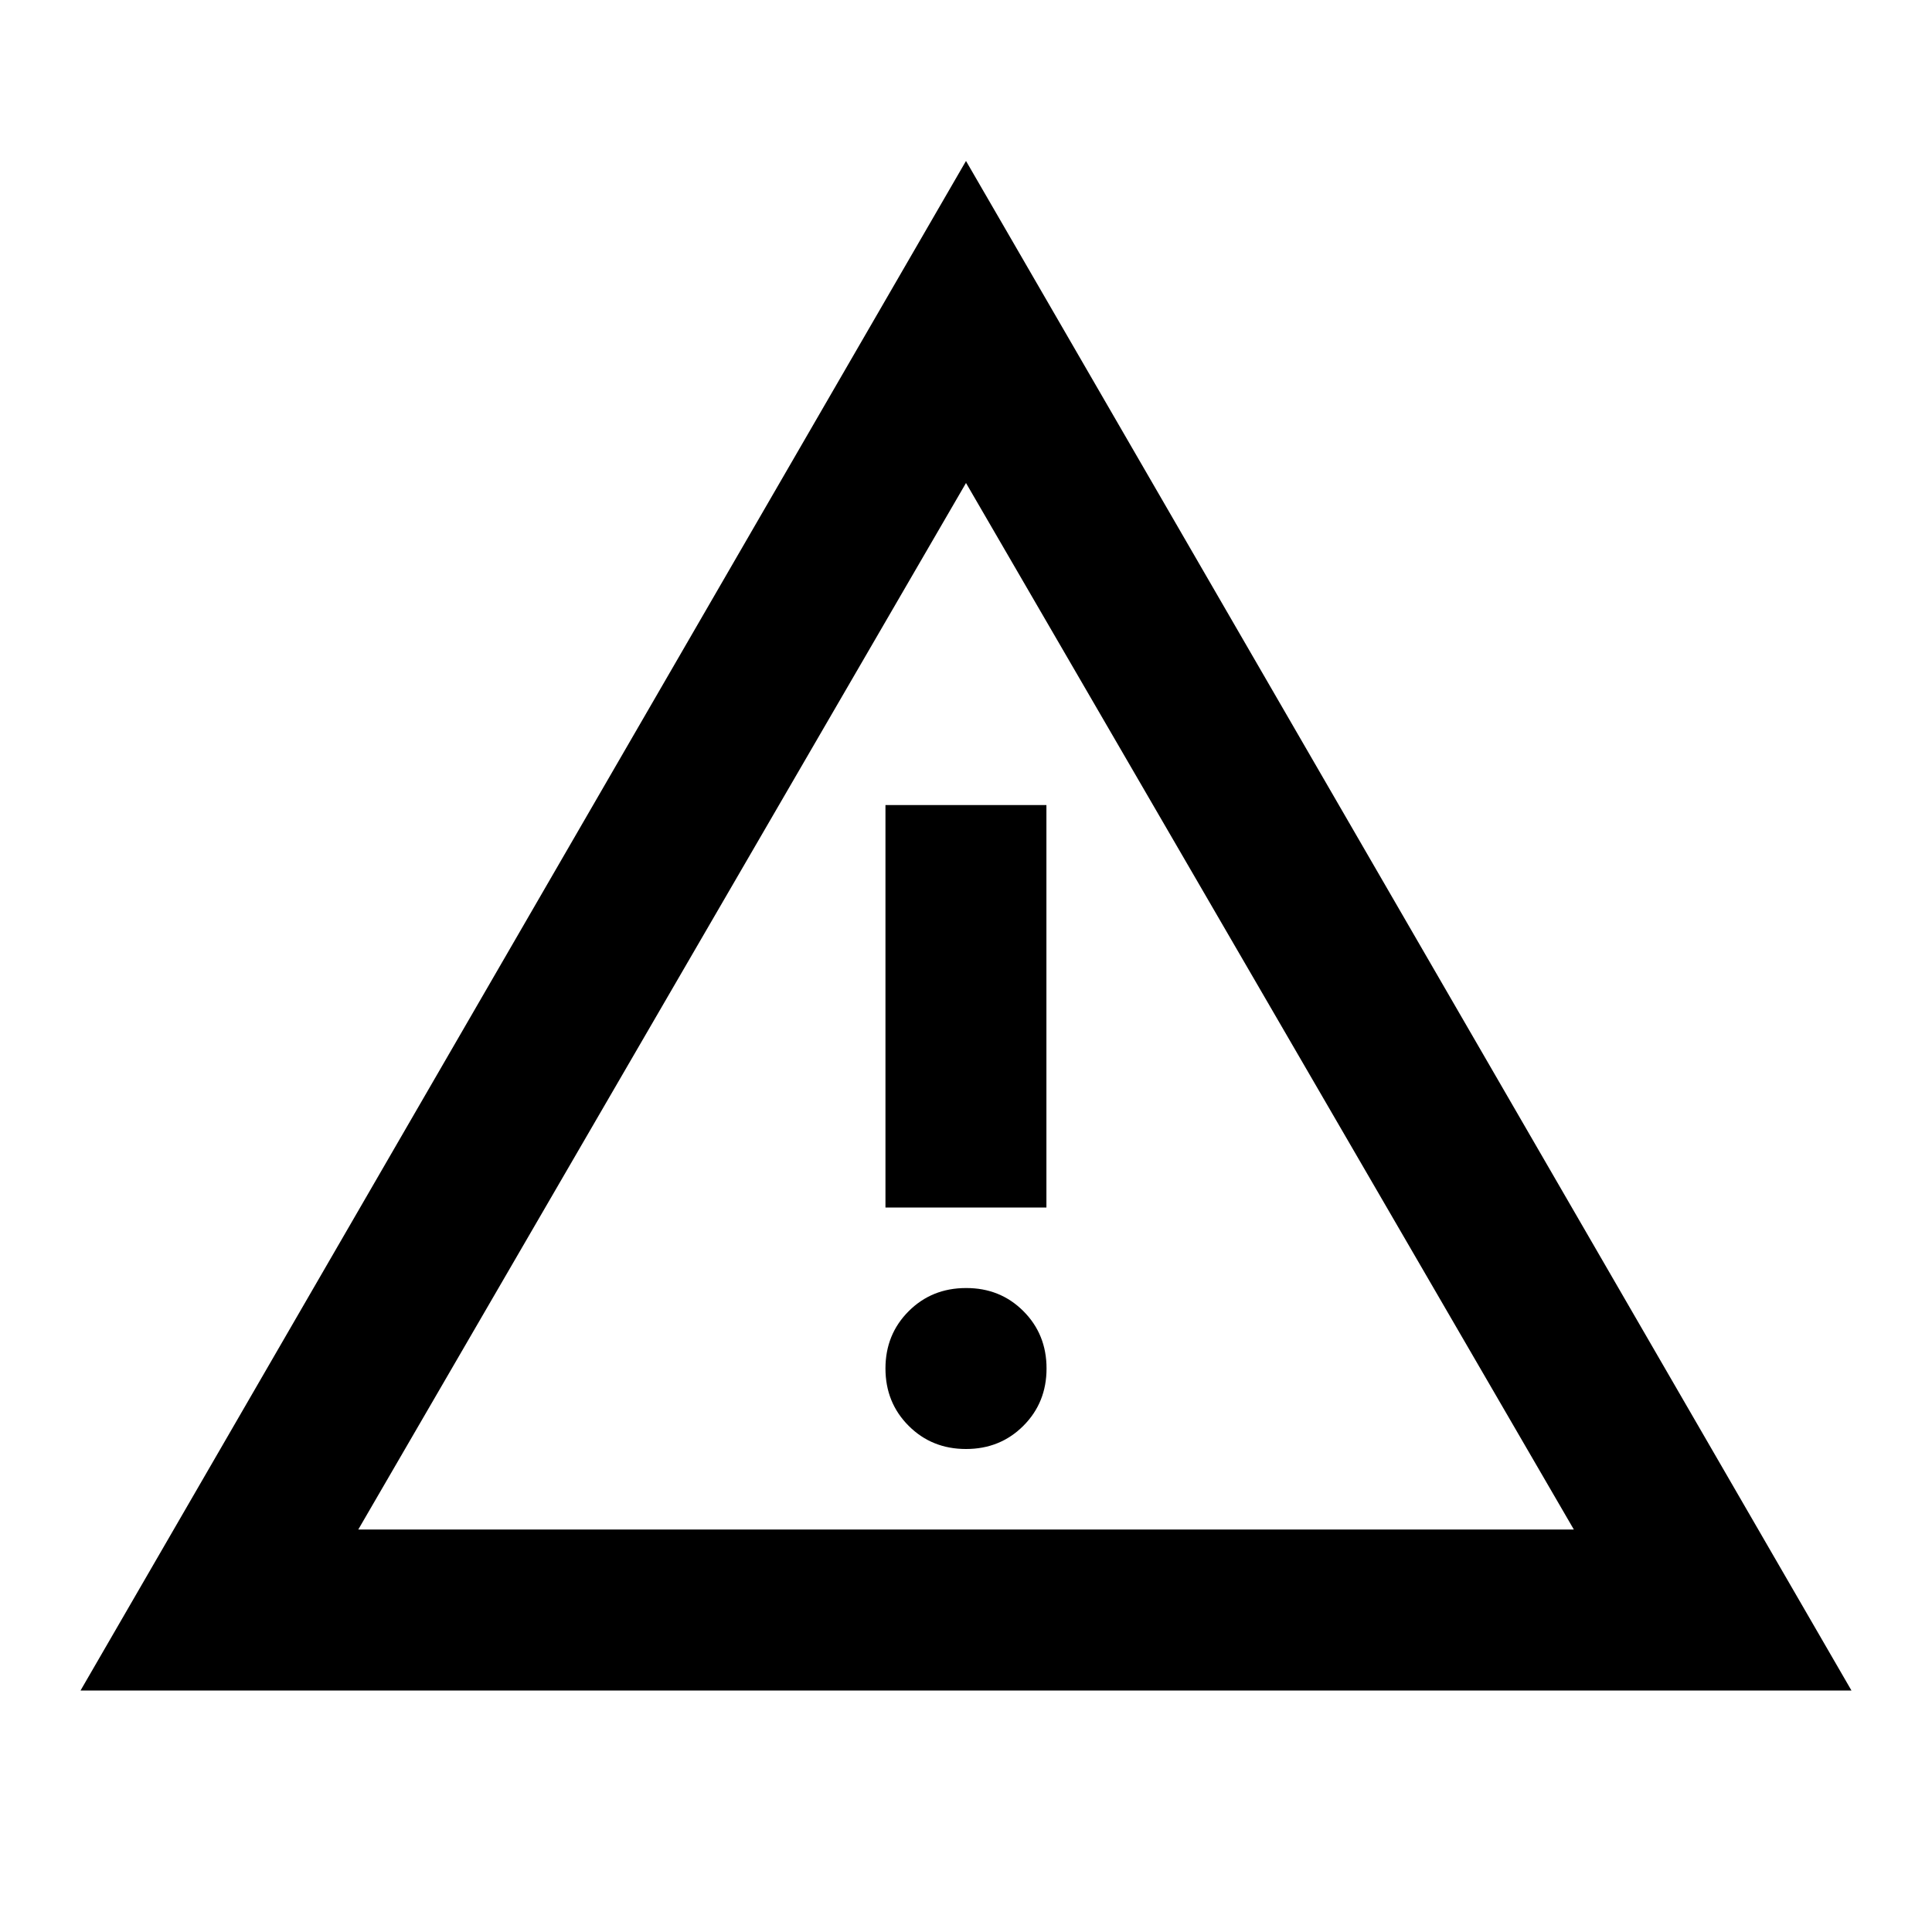
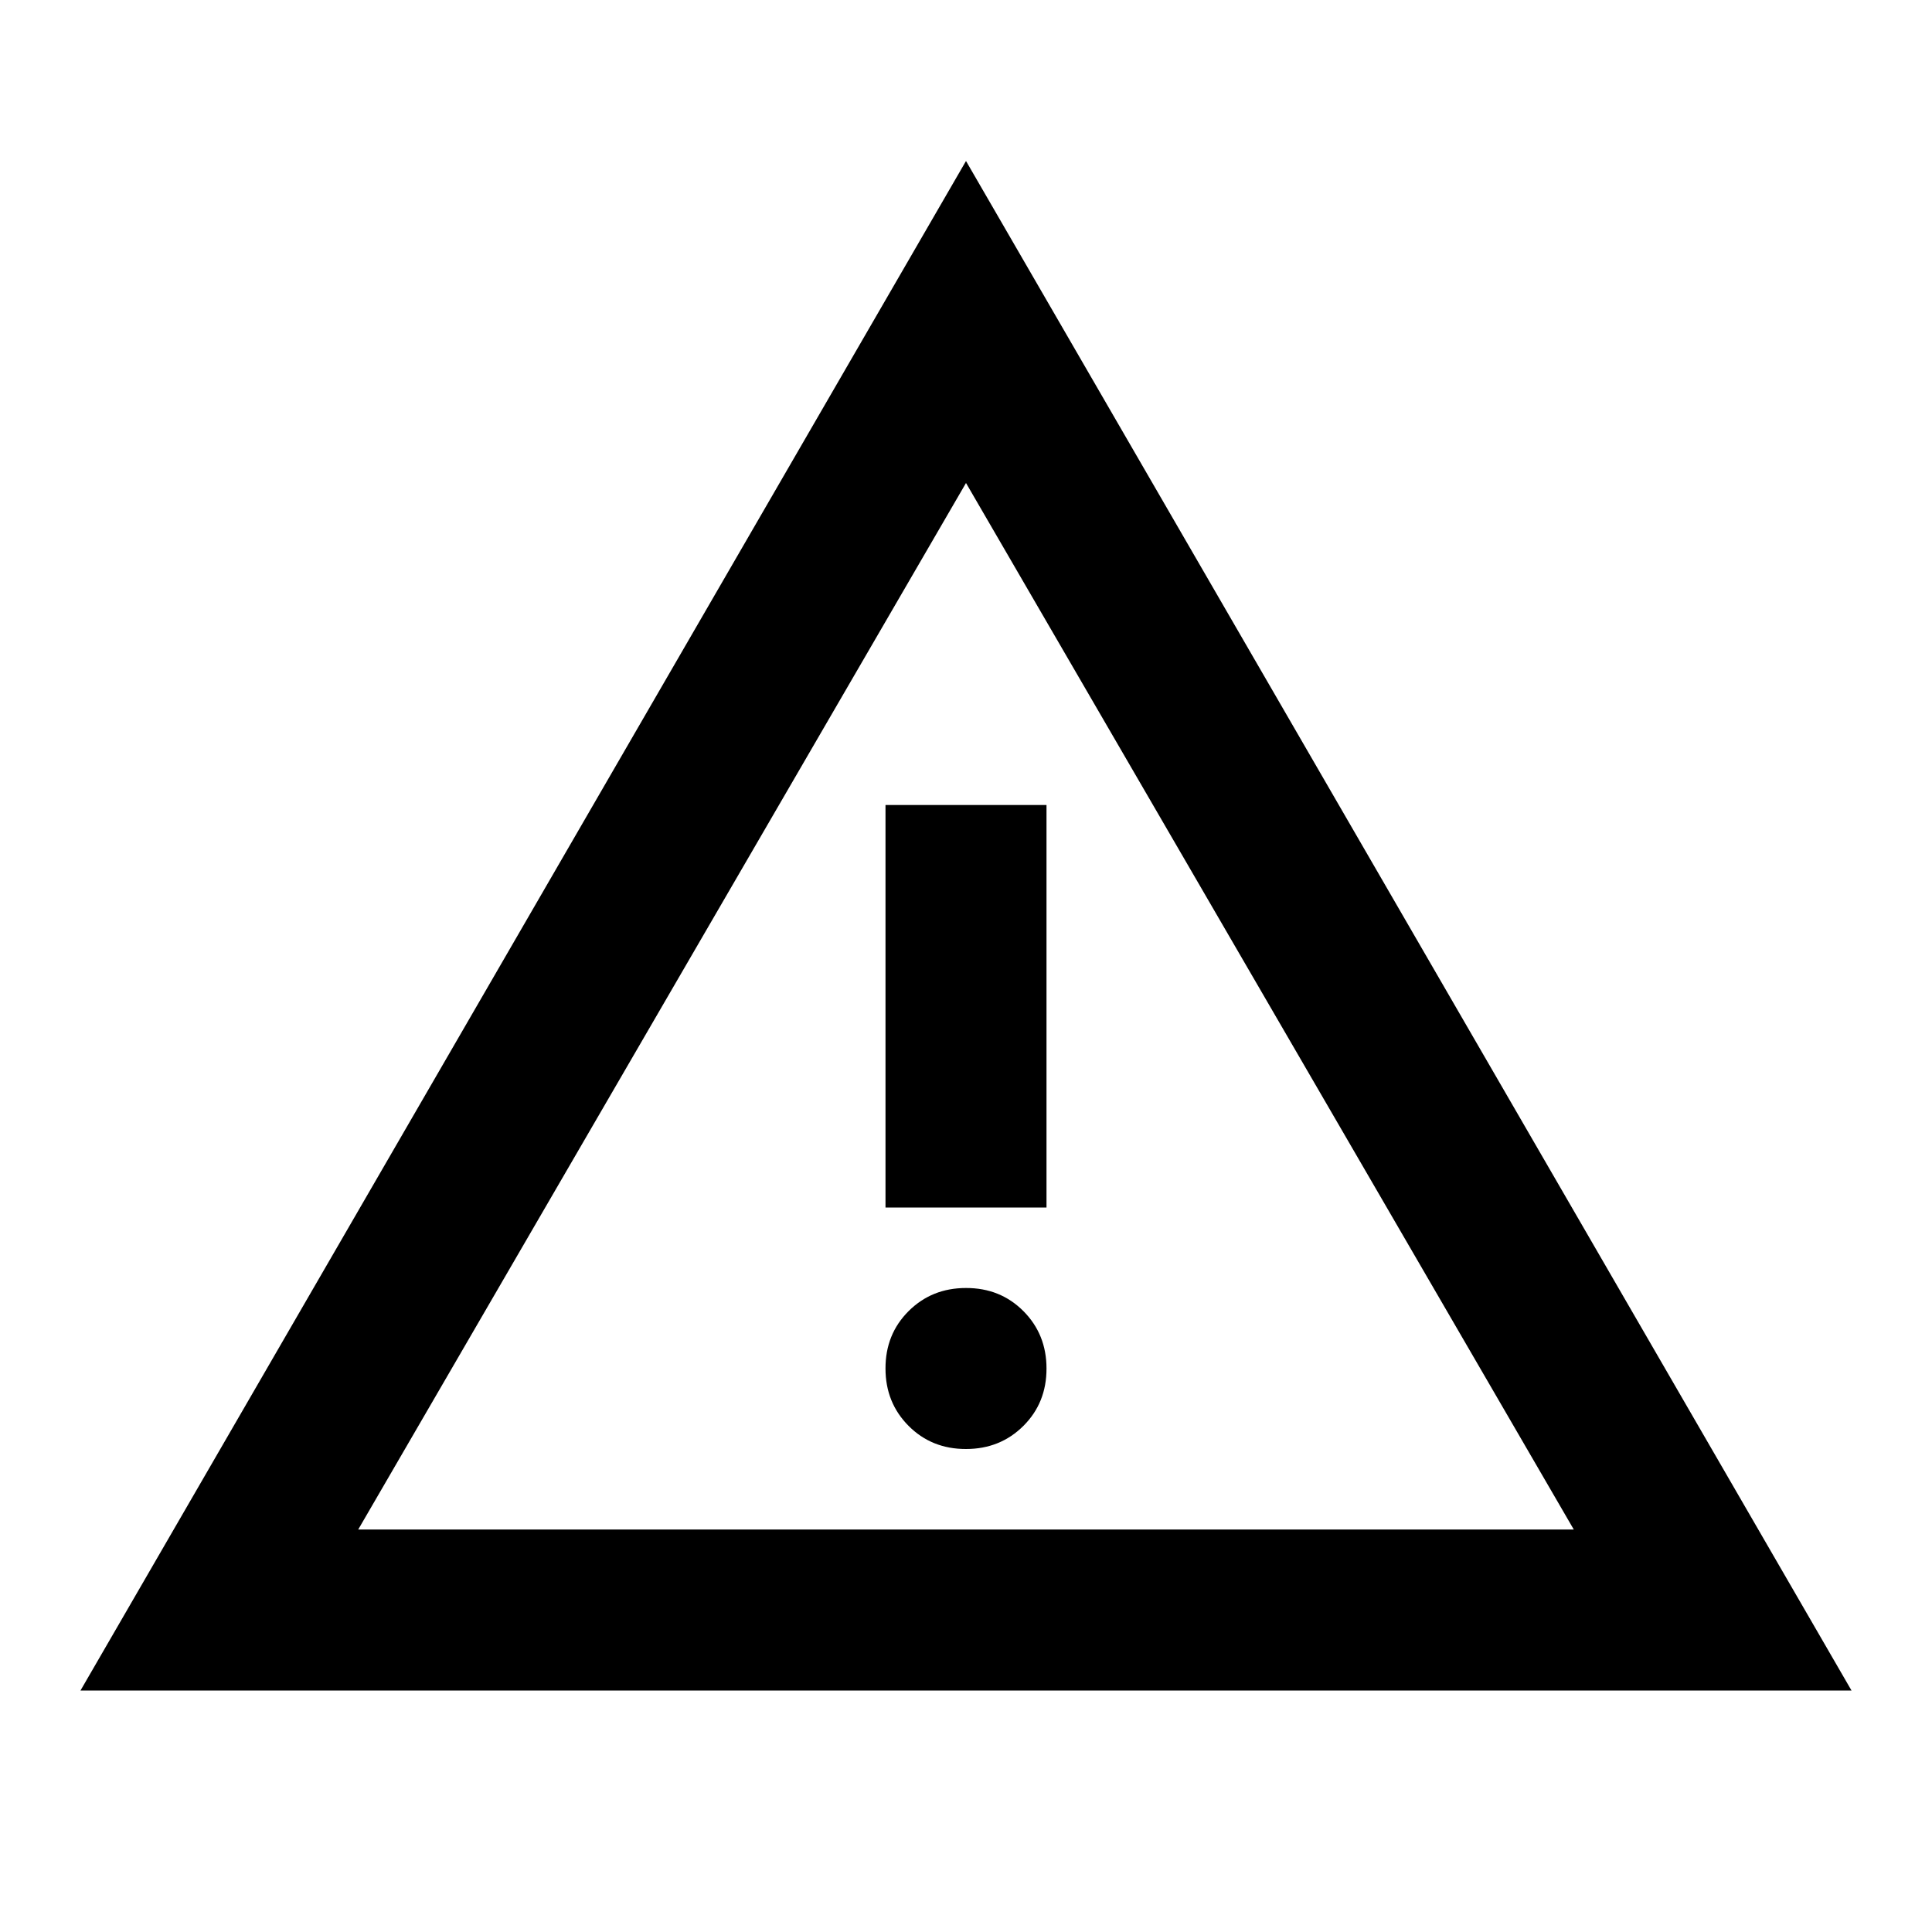
- <svg xmlns="http://www.w3.org/2000/svg" height="24px" viewBox="0 0 16 16" width="24px" fill="#000000" version="1.1" id="svg1">
+ <svg xmlns="http://www.w3.org/2000/svg" height="24px" viewBox="0 0 24 24" width="24px" fill="#000000" version="1.1" id="svg1">
  <defs id="defs1" />
-   <path d="m 0.667 14 7.333 -12.667 7.333 12.667 H 0.667 Z m 2.3 -1.333 h 10.067 L 8 4 2.967 12.667 Z m 5.033 -0.667 q 0.283 0 0.475 -0.192 T 8.667 11.333 q 0 -0.283 -0.192 -0.475 T 8 10.667 q -0.283 0 -0.475 0.192 T 7.333 11.333 q 0 0.283 0.192 0.475 T 8 12 Z m -0.667 -2 h 1.333 v -3.333 h -1.333 v 3.333 Z m 0.667 -1.667 Z" id="path1" />
+   <path d="m 1 21 11 -19 11 19 H 1 Z m 3.45 -2 h 15.1 L 12 6 4.45 19 Z m 7.55 -1 q 0.425 0 0.713 -0.287 T 13 17 q 0 -0.425 -0.287 -0.713 T 12 16 q -0.425 0 -0.713 0.287 T 11 17 q 0 0.425 0.287 0.713 T 12 18 Z m -1 -3 h 2 v -5 h -2 v 5 Z m 1 -2.5 Z" id="path1" />
</svg>
